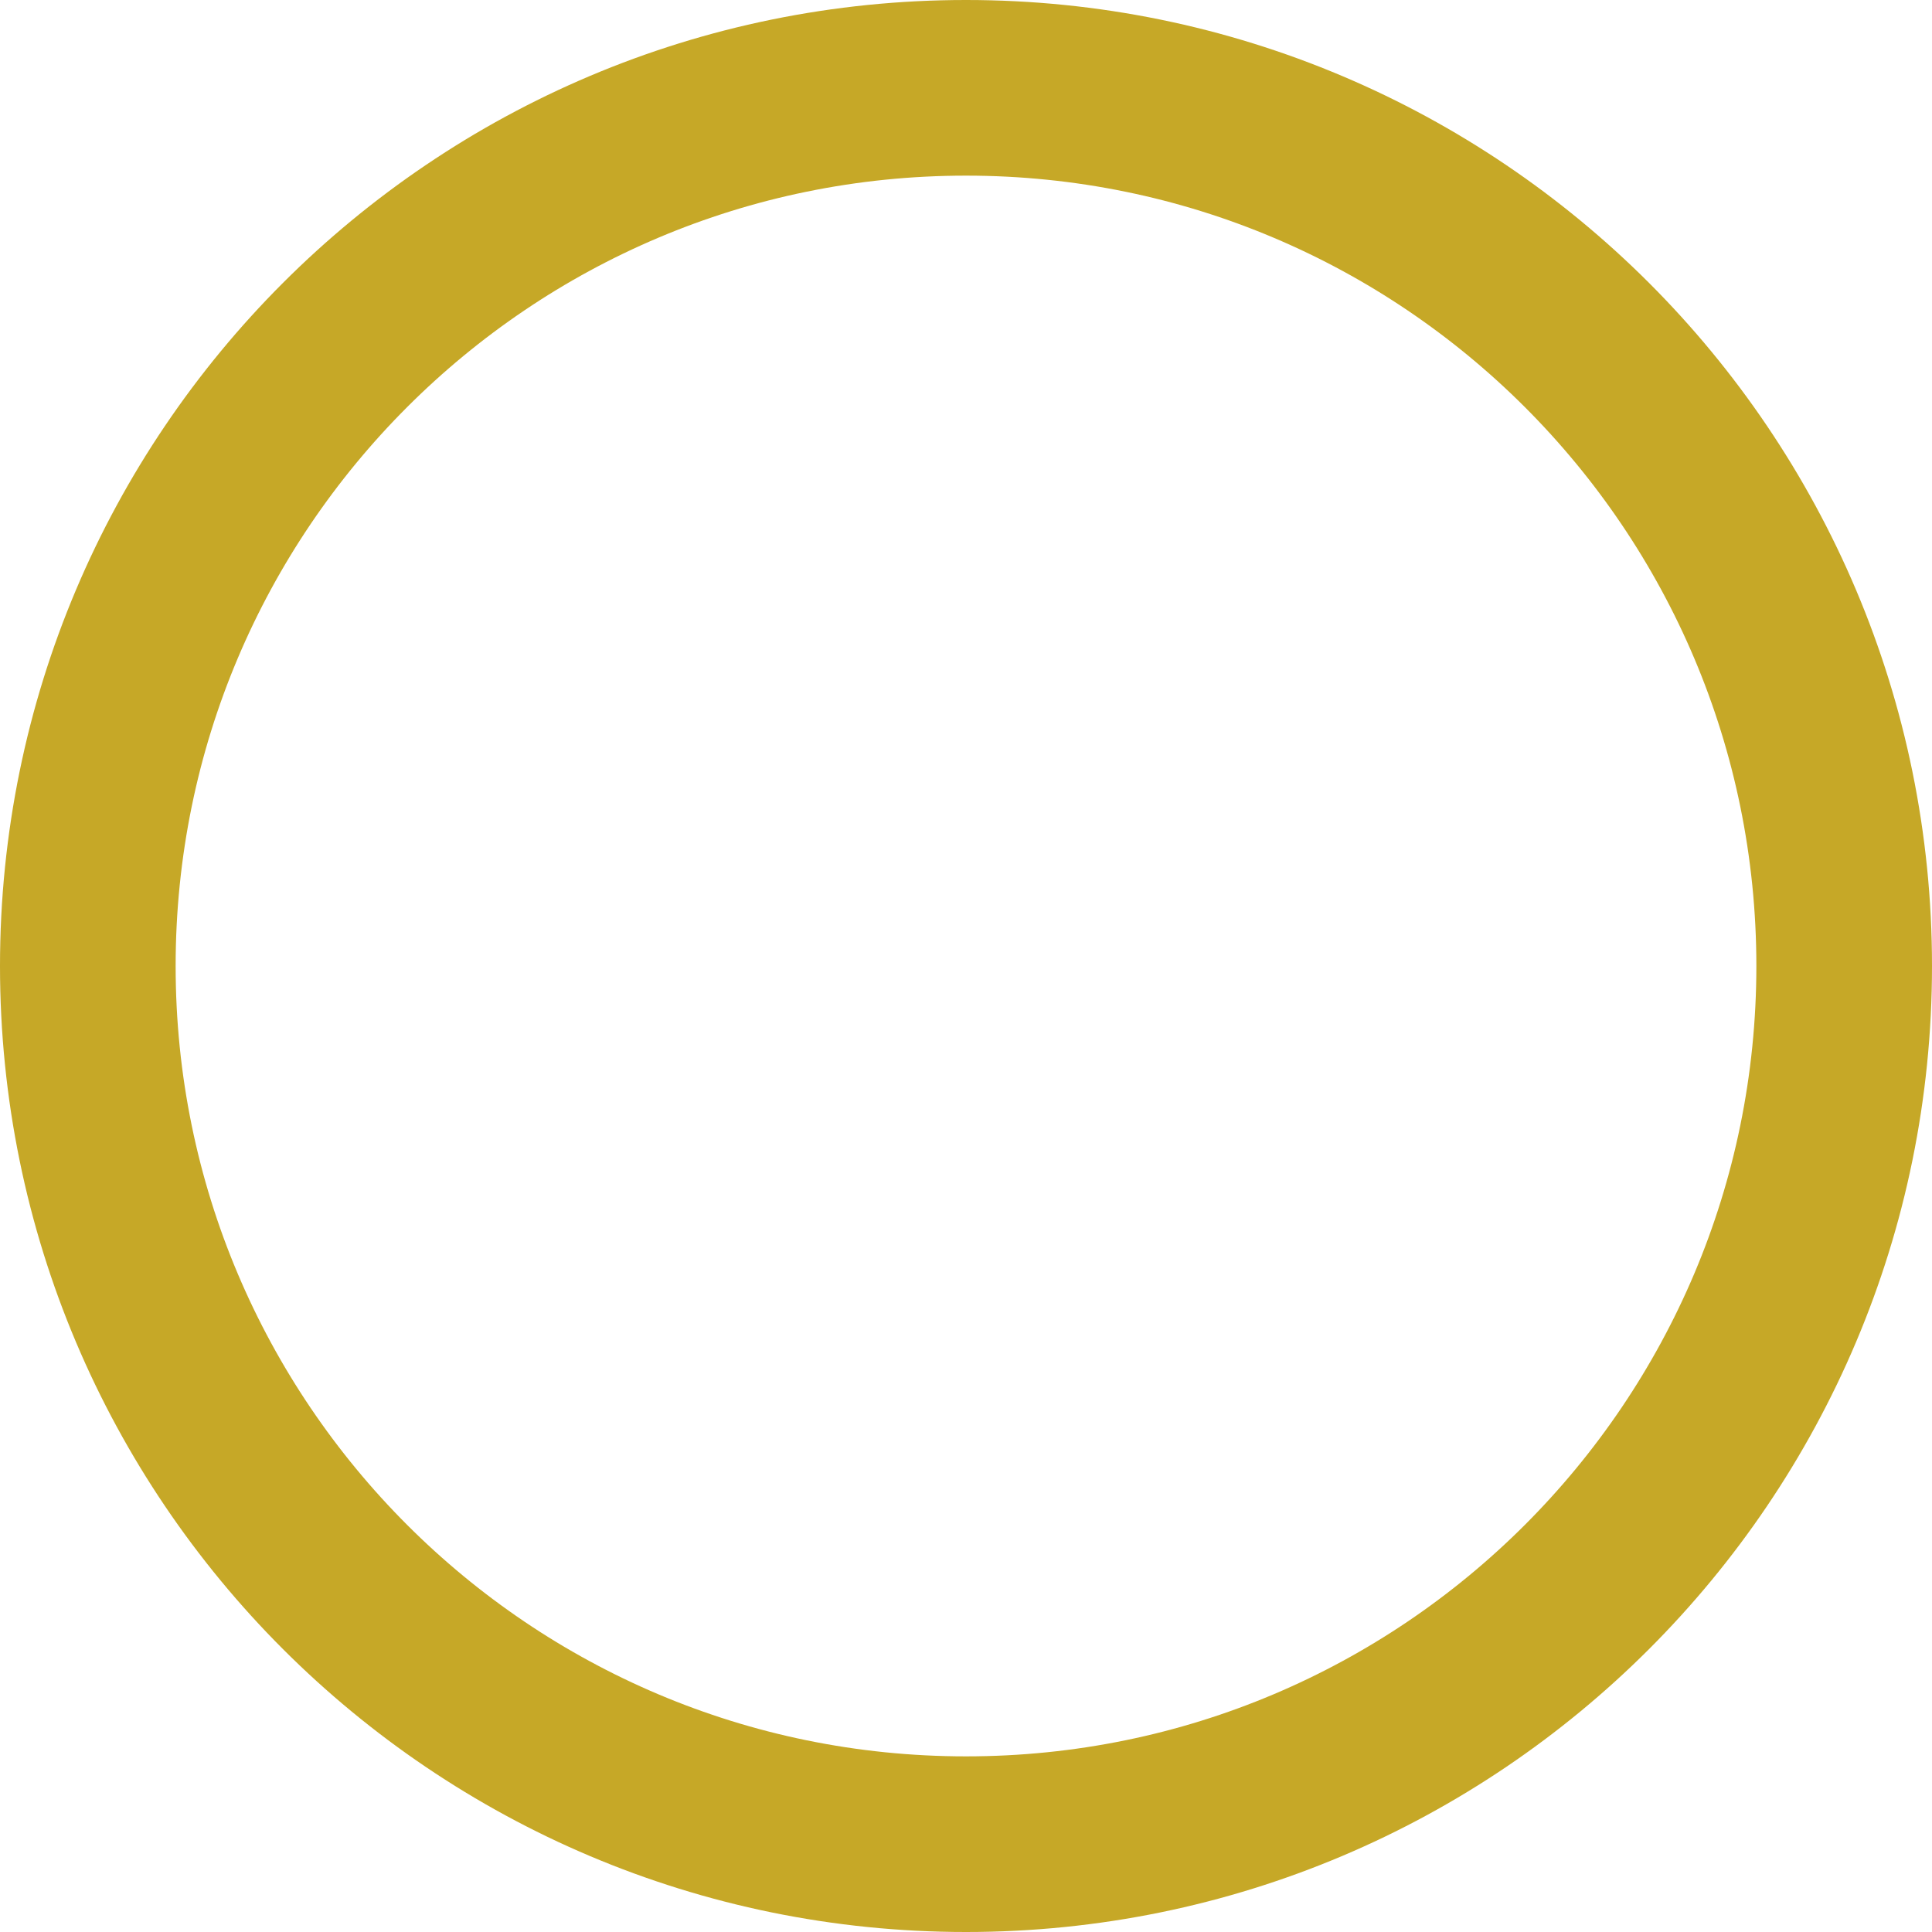
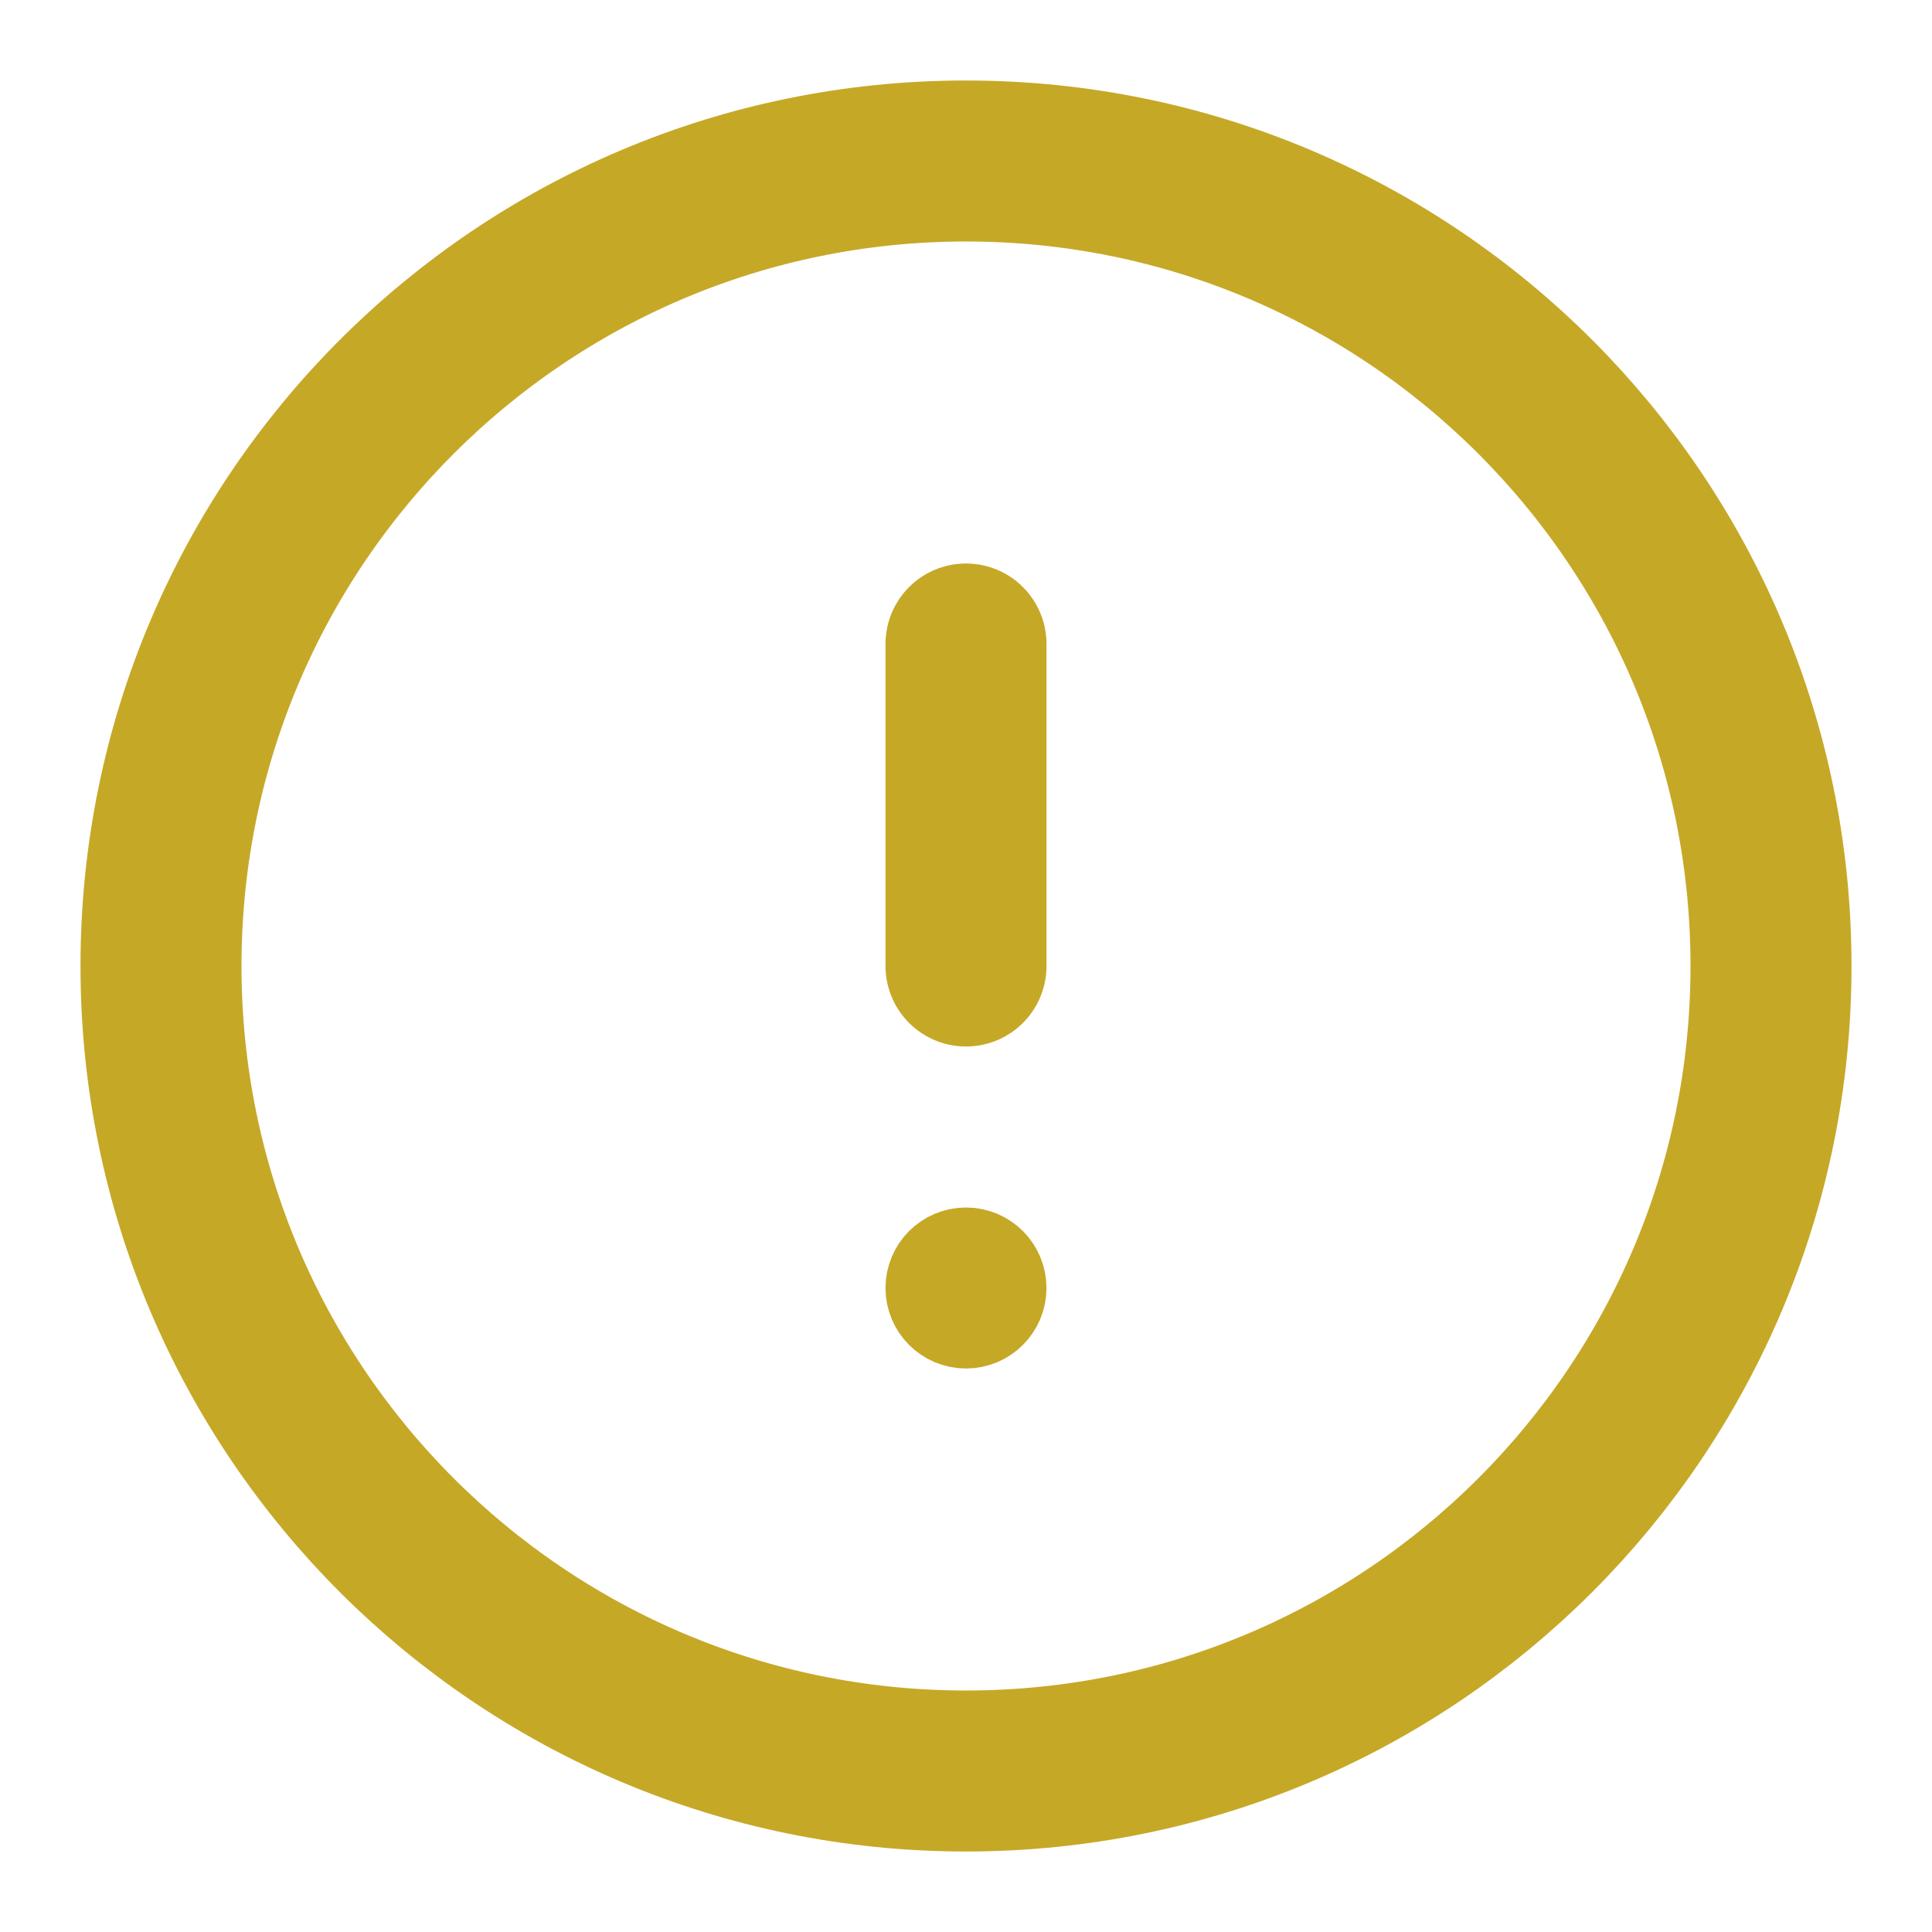
- <svg xmlns="http://www.w3.org/2000/svg" width="22" height="22" viewBox="0 0 22 22" fill="none">
-   <path d="M11 21C16.523 21 21 16.523 21 11C21 5.477 16.523 1 11 1C5.477 1 1 5.477 1 11C1 16.523 5.477 21 11 21Z" stroke="#C6A827" stroke-width="2" stroke-linecap="round" stroke-linejoin="round" />
+ <svg xmlns="http://www.w3.org/2000/svg" width="24" height="24" viewBox="0 0 24 24" fill="none">
+   <path d="M12 22C17.523 22 22 17.523 22 12C22 6.477 17.523 2 12 2C6.477 2 2 6.477 2 12C2 17.523 6.477 22 12 22Z" stroke="#C6A827" stroke-width="2" stroke-linecap="round" stroke-linejoin="round" />
+   <path d="M12 8V12" stroke="#C6A827" stroke-width="2" stroke-linecap="round" stroke-linejoin="round" />
+   <circle cx="12" cy="16" r="0.5" fill="black" stroke="#C6A827" />
</svg>
